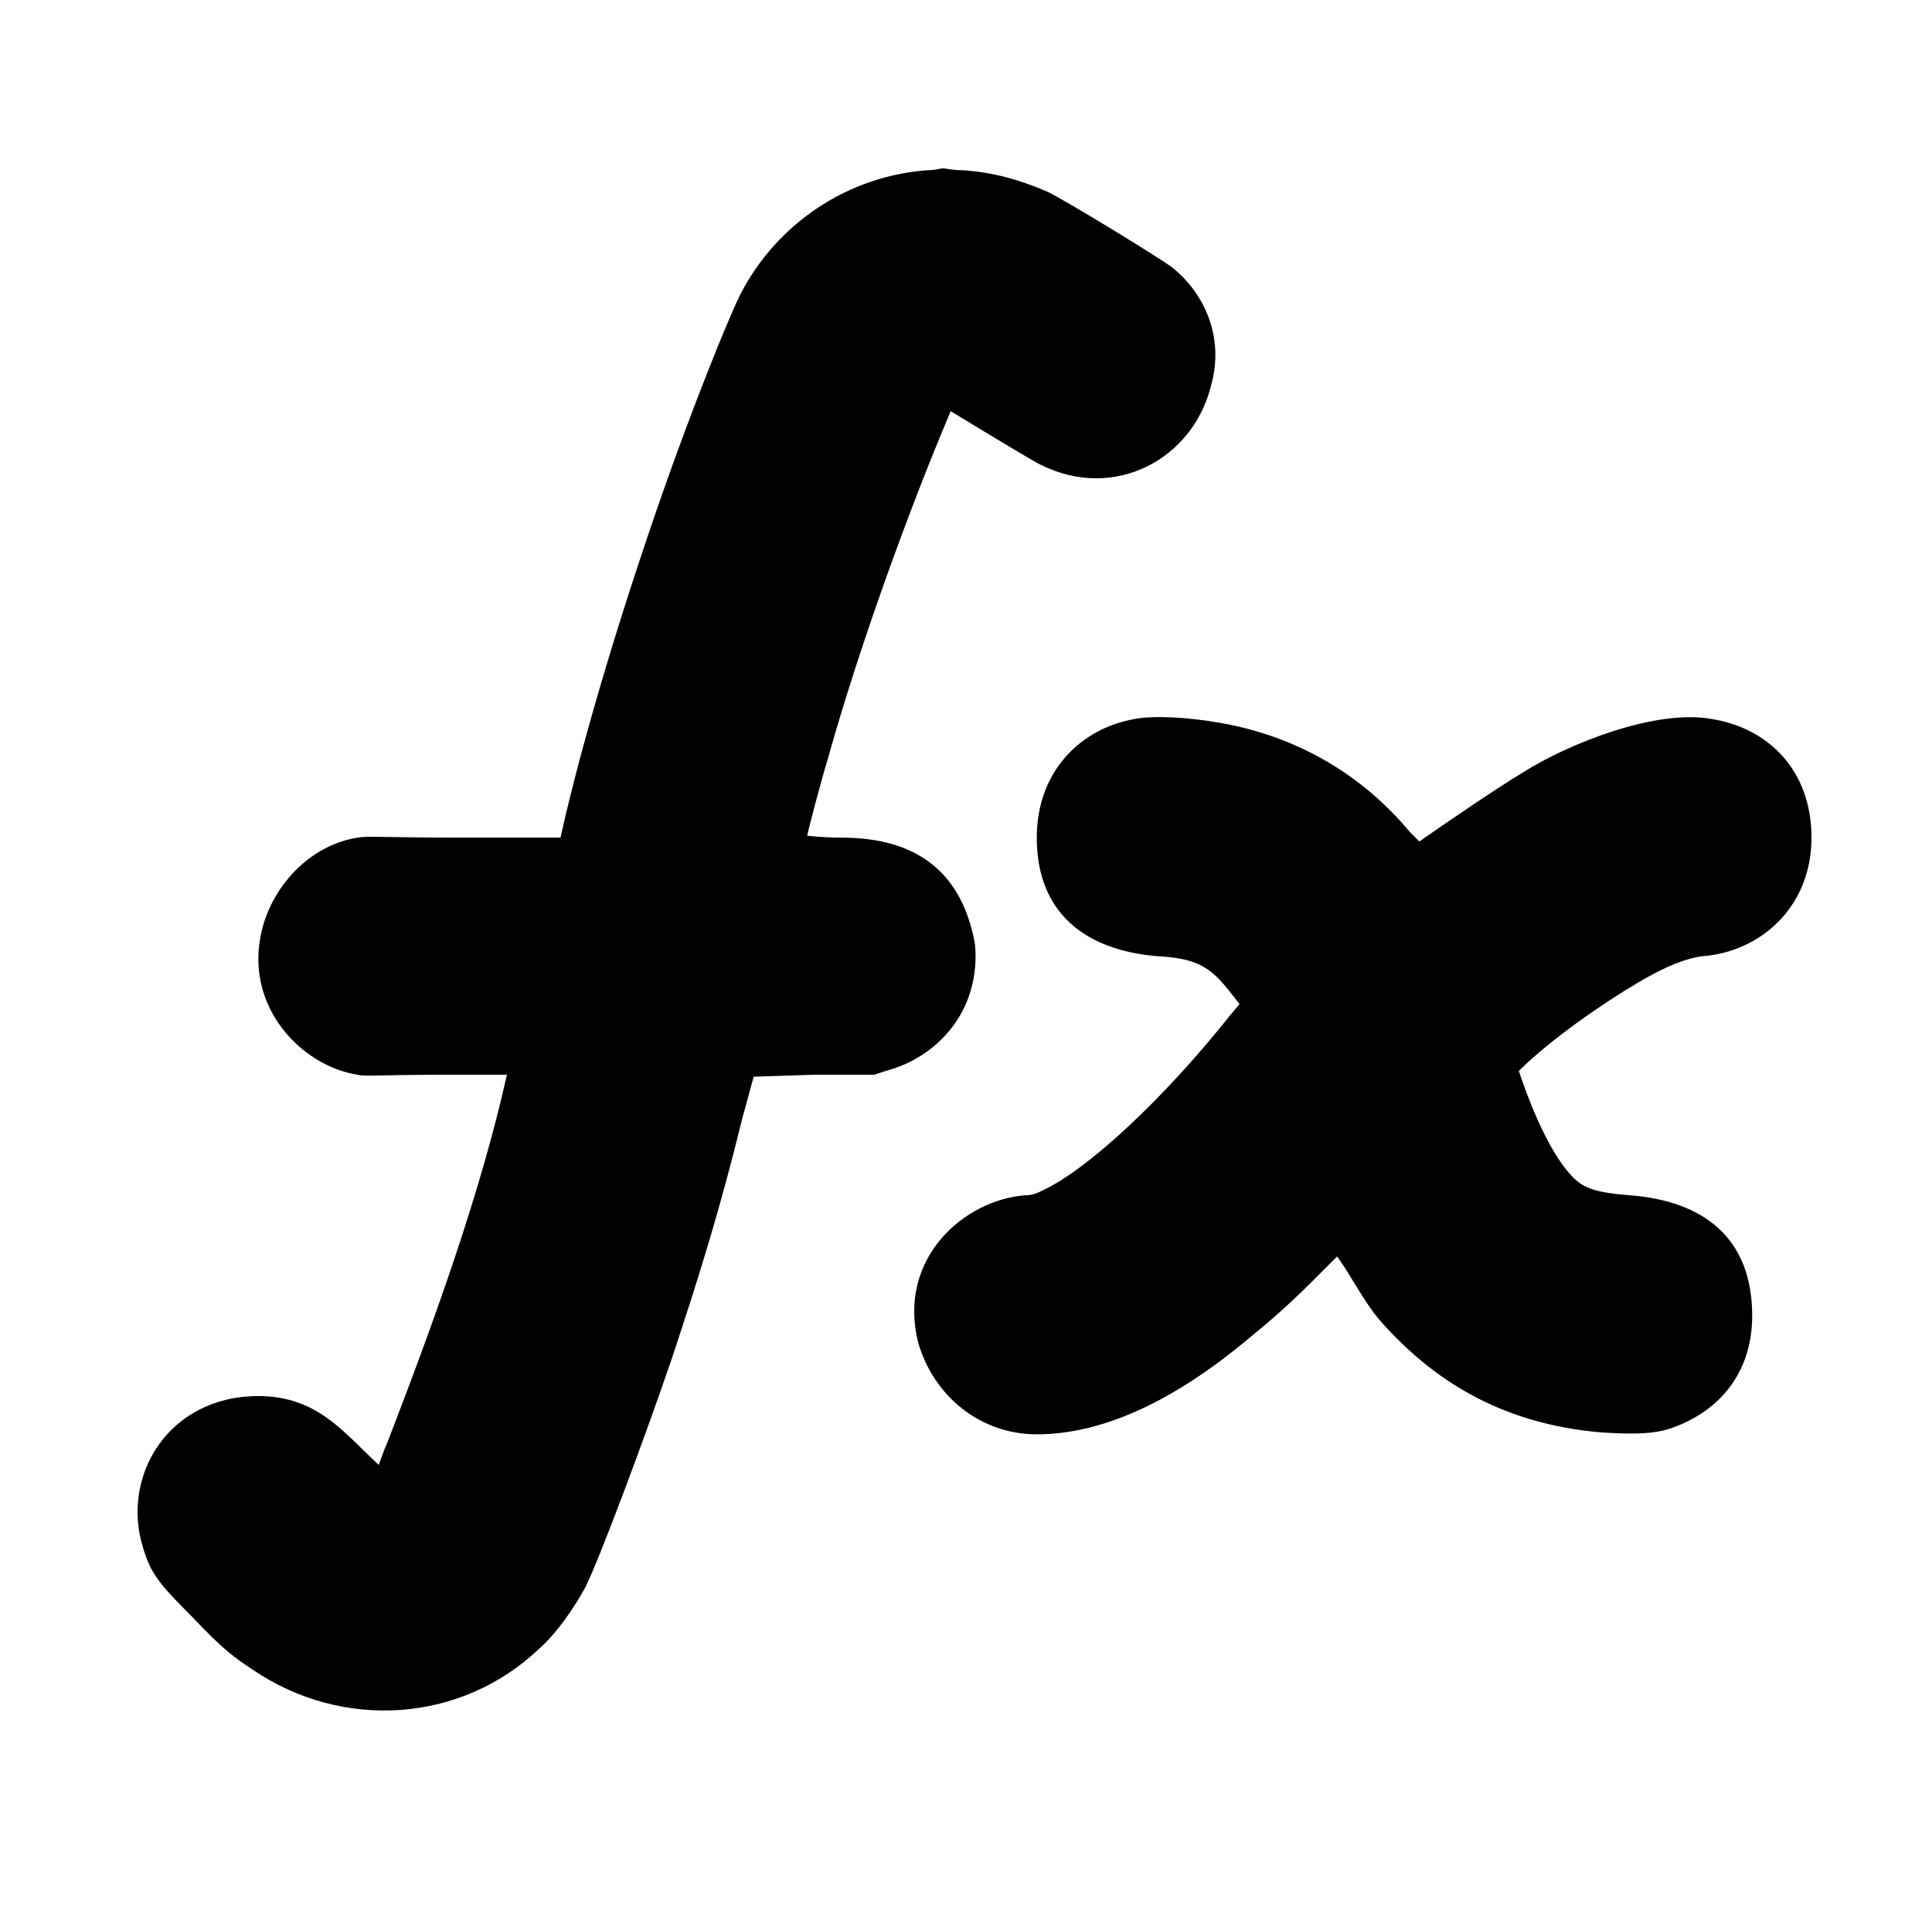
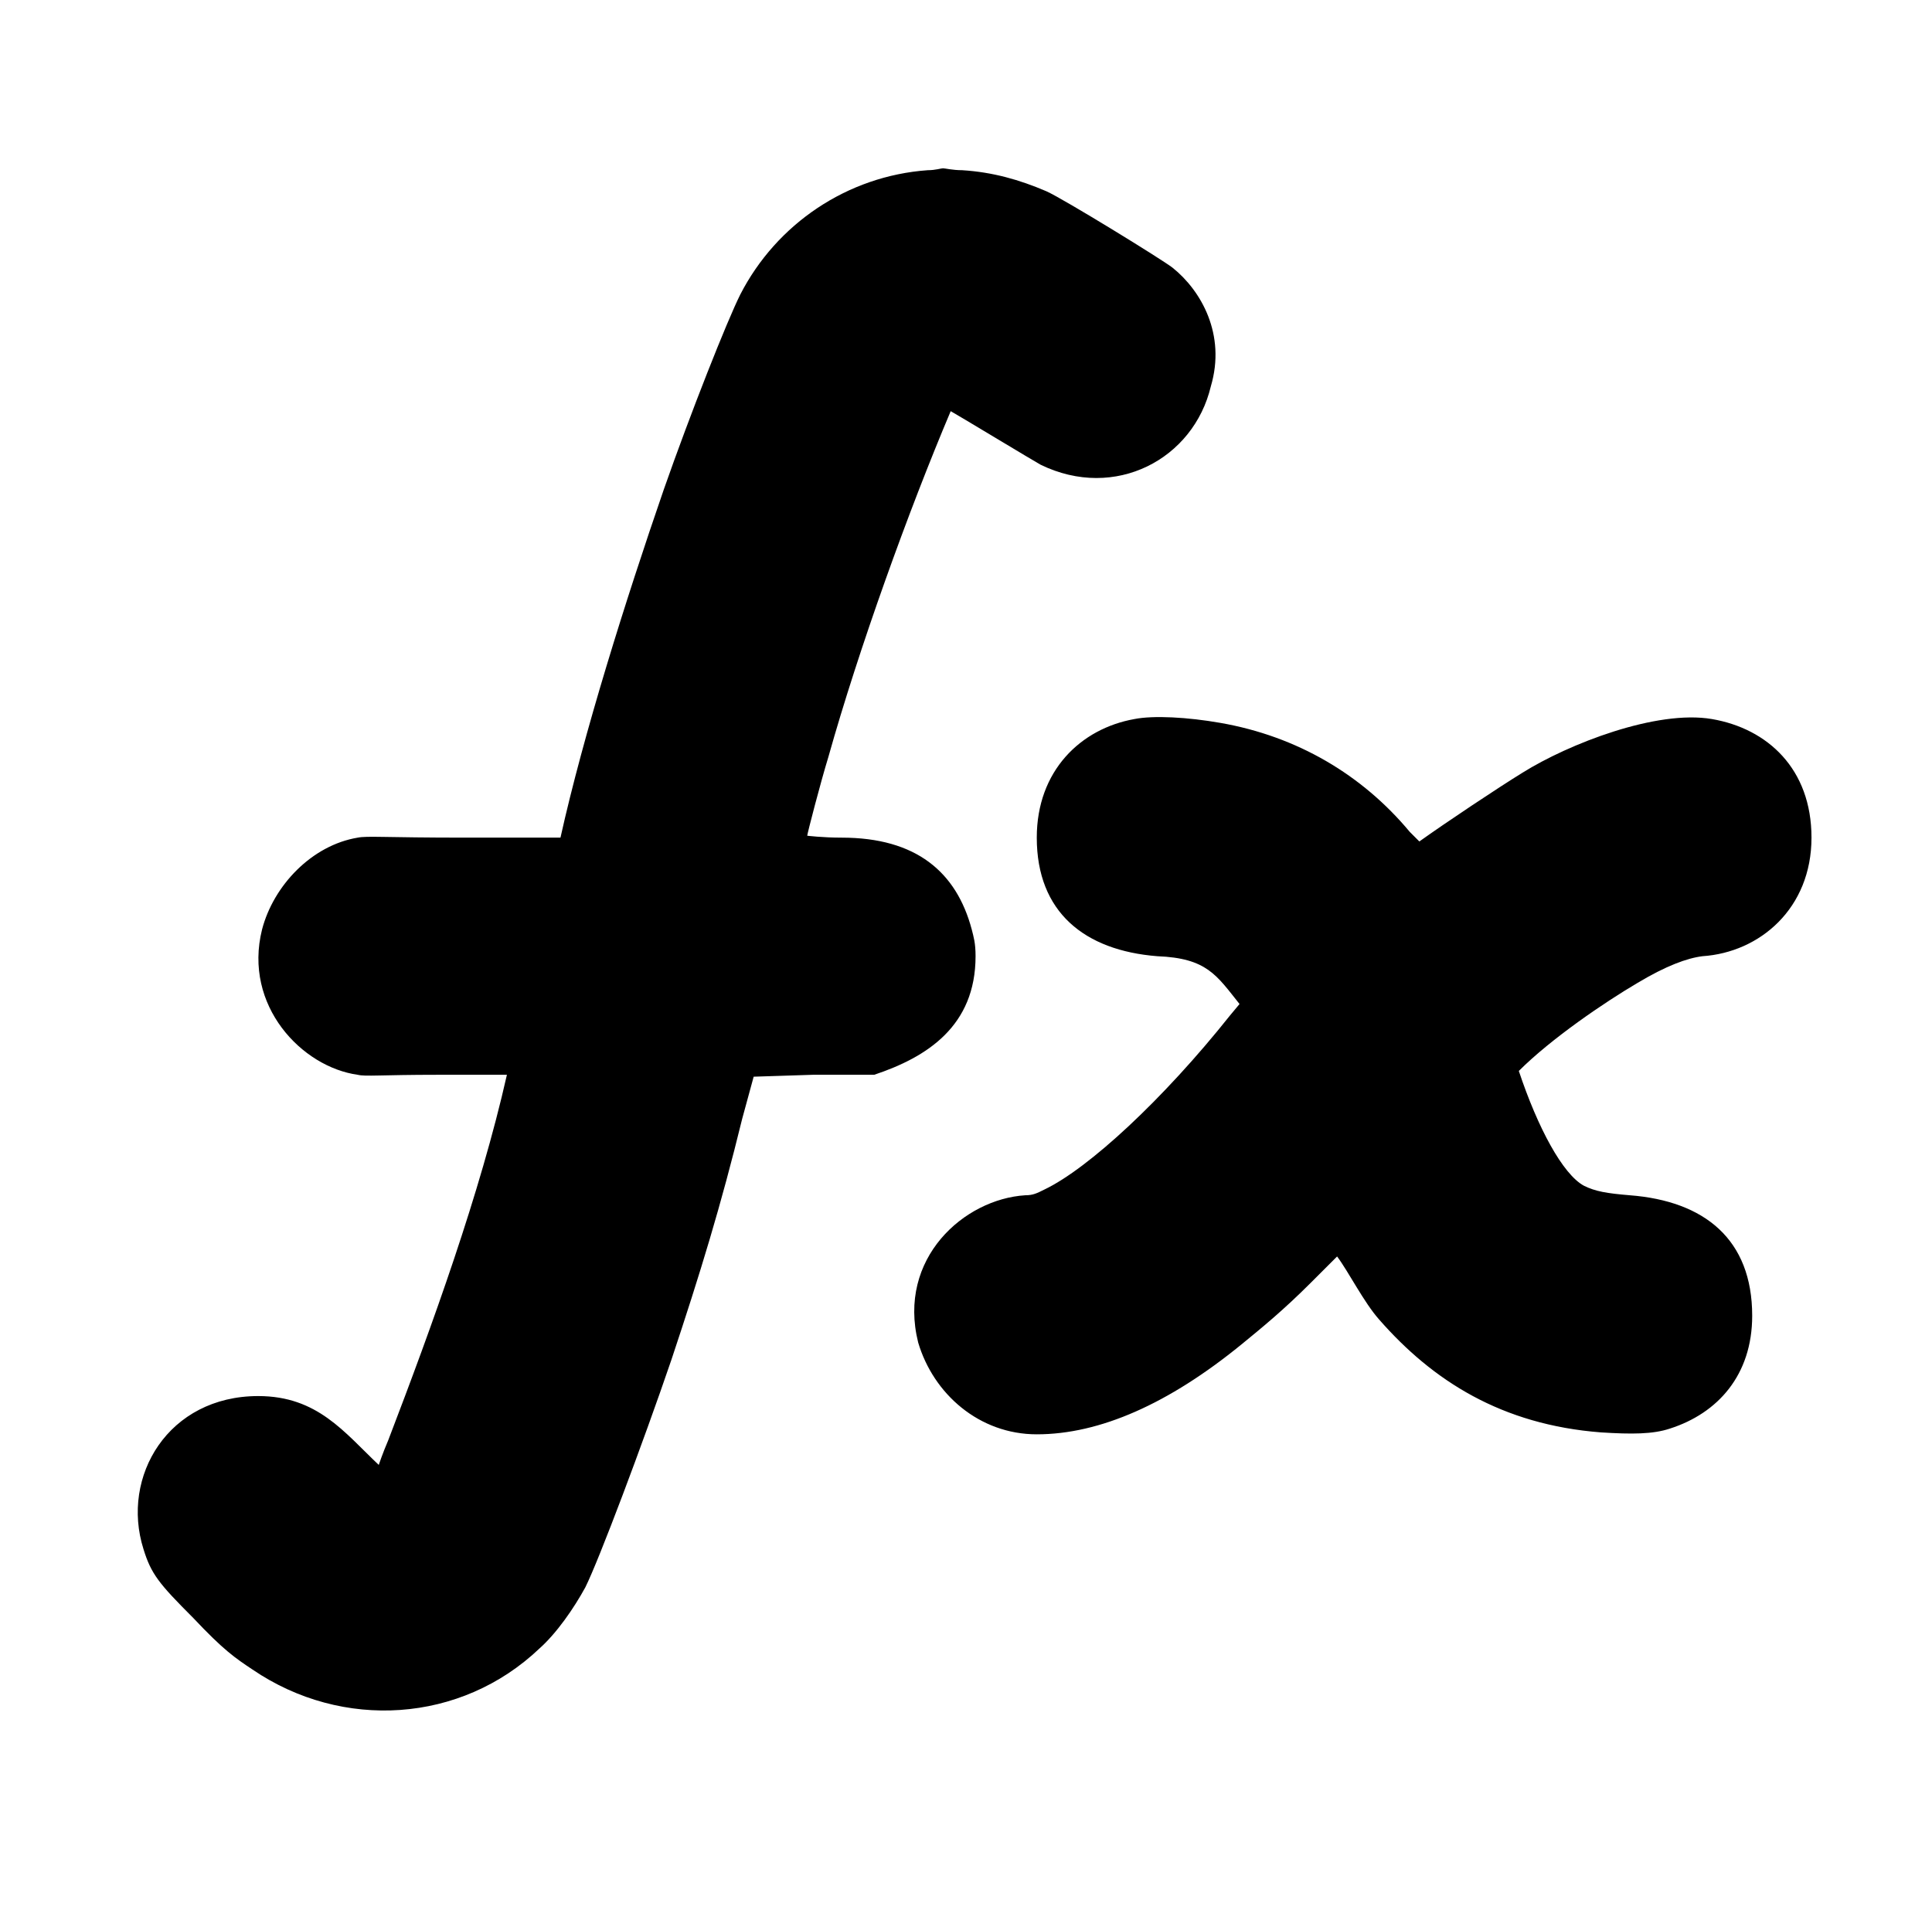
<svg xmlns="http://www.w3.org/2000/svg" version="1.1" viewBox="-10 0 1010 1000">
  <g transform="matrix(1 0 0 -1 0 800)">
-     <path fill="currentColor" d="M125 70c31.049 0 44.757 -19.161 63 -36c0 0 2 6 5 13c23.147 59.971 48.137 128.615 62 191h-36c-30 0 -38 -1 -42 0c-29.249 4.5 -60.047 35.814 -50 76c5.867 23.47 25.533 44.236 50 48c5 1 14 0 56 0h50c11.951 53.781 33.658 124.185 54 182 c14 40 33 88 40 102c19 37 56 62 98 65c4 0 7 1 8 1s5 -1 10 -1c16 -1 30 -5 44 -11c9 -4 61 -36 66 -40c14.87 -11.896 27.838 -34.568 20 -62c-9.474 -37.897 -50.227 -60.386 -89 -41c-2.381 0.794 -44.983 26.752 -47 28 c-22.072 -52.027 -48.149 -124.2 -64 -181c-4 -13 -11 -40 -11 -41c0 0 8 -1 18 -1c38.71 0 60.059 -17.56 68 -48c1 -4 2 -7 2 -14c0 -31.501 -21.683 -53.396 -47 -60l-6 -2h-32l-31 -1l-6 -22c-11 -45 -22 -81 -37 -126c-15 -44 -38 -105 -45 -119 c-6 -11 -15 -24 -24 -32c-41 -39 -103 -43 -150 -11c-9 6 -15 10 -31 27c-18 18 -22 23 -26 36c-12.264 37.907 12.989 80 60 80zM583 424c-28.067 -4.953 -51 -27.335 -51 -62c0 -39.39 25.34 -58.862 63 -62c26.388 -1.199 30.788 -9.735 43 -25l-5 -6 c-35 -44 -74 -80 -97 -91c-4 -2 -6 -3 -10 -3c-31.636 -2.343 -67.076 -32.694 -56 -77c7.804 -27.314 31.806 -48 62 -48c33 0 69 16 107 47c11 9 22 18 36 32l14 14c6.239 -8.318 14.281 -23.995 22 -33c28.137 -32.157 64.338 -54.572 116 -59 c16 -1 27 -1 36 2c24.566 8.189 43 28.031 43 59c0 40.489 -25.156 60.012 -64 63c-12 1 -18 2 -24 5c-11.481 6.262 -24.09 30.27 -34 60c16.602 16.602 44.844 35.908 62 46c15 9 26 13 34 14c29.967 2.22 57 25.389 57 62 c0 35.575 -23.012 57.362 -52 62c-29.265 5.487 -75.38 -12.969 -99 -28c-13.238 -7.942 -39.912 -26.138 -54 -36l-5 5c-25 30 -59 50 -99 57c-17 3 -35 4 -45 2z" />
+     <path fill="currentColor" d="M500 300c0 -36.61 -25.48 -52.827 -53 -62h-32l-31 -1l-6 -22c-11 -45 -22 -81 -37 -126c-15 -44 -38 -105 -45 -119c-6 -11 -15 -24 -24 -32c-41 -39 -103 -43 -150 -11c-9 6 -15 10 -31 27c-18 18 -22 23 -26 36c-12 38 13 80 60 80c31 0 45 -19 63 -36 c0 0 2 6 5 13c23 60 48 129 62 191h-36c-30 0 -38 -1 -42 0c-29 4 -60 36 -50 76c6 23 26 44 50 48c5 1 14 0 56 0h50c12 54 34 124 54 182c14 40 33 88 40 102c19 37 56 62 98 65c4 0 7 1 8 1s5 -1 10 -1c16 -1 30 -5 44 -11c9 -4 61 -36 66 -40c15 -12 28 -35 20 -62 c-9 -38 -50 -60 -89 -41c-2 1 -45 27 -47 28c-22 -52 -48 -124 -64 -181c-4 -13 -11 -40 -11 -41c0 0 8 -1 18 -1c39 0 60 -18 68 -48c1 -4 2 -7 2 -14zM583 424c10 2 28 1 45 -2c40 -7 74 -27 99 -57l5 -5c14 10 41 28 54 36c24 15 70 33 99 28s52 -26 52 -62 c0 -37 -27 -60 -57 -62c-8 -1 -19 -5 -34 -14c-17 -10 -45 -29 -62 -46c10 -30 23 -54 34 -60c6 -3 12 -4 24 -5c39 -3 64 -23 64 -63c0 -31 -18 -51 -43 -59c-9 -3 -20 -3 -36 -2c-52 4 -88 27 -116 59c-8 9 -16 25 -22 33l-14 -14c-14 -14 -25 -23 -36 -32 c-38 -31 -74 -47 -107 -47c-30 0 -54 21 -62 48c-11 44 24 75 56 77c4 0 6 1 10 3c23 11 62 47 97 91l5 6c-12 15 -17 24 -43 25c-38 3 -63 23 -63 62c0 35 23 57 51 62z" />
  </g>
</svg>
